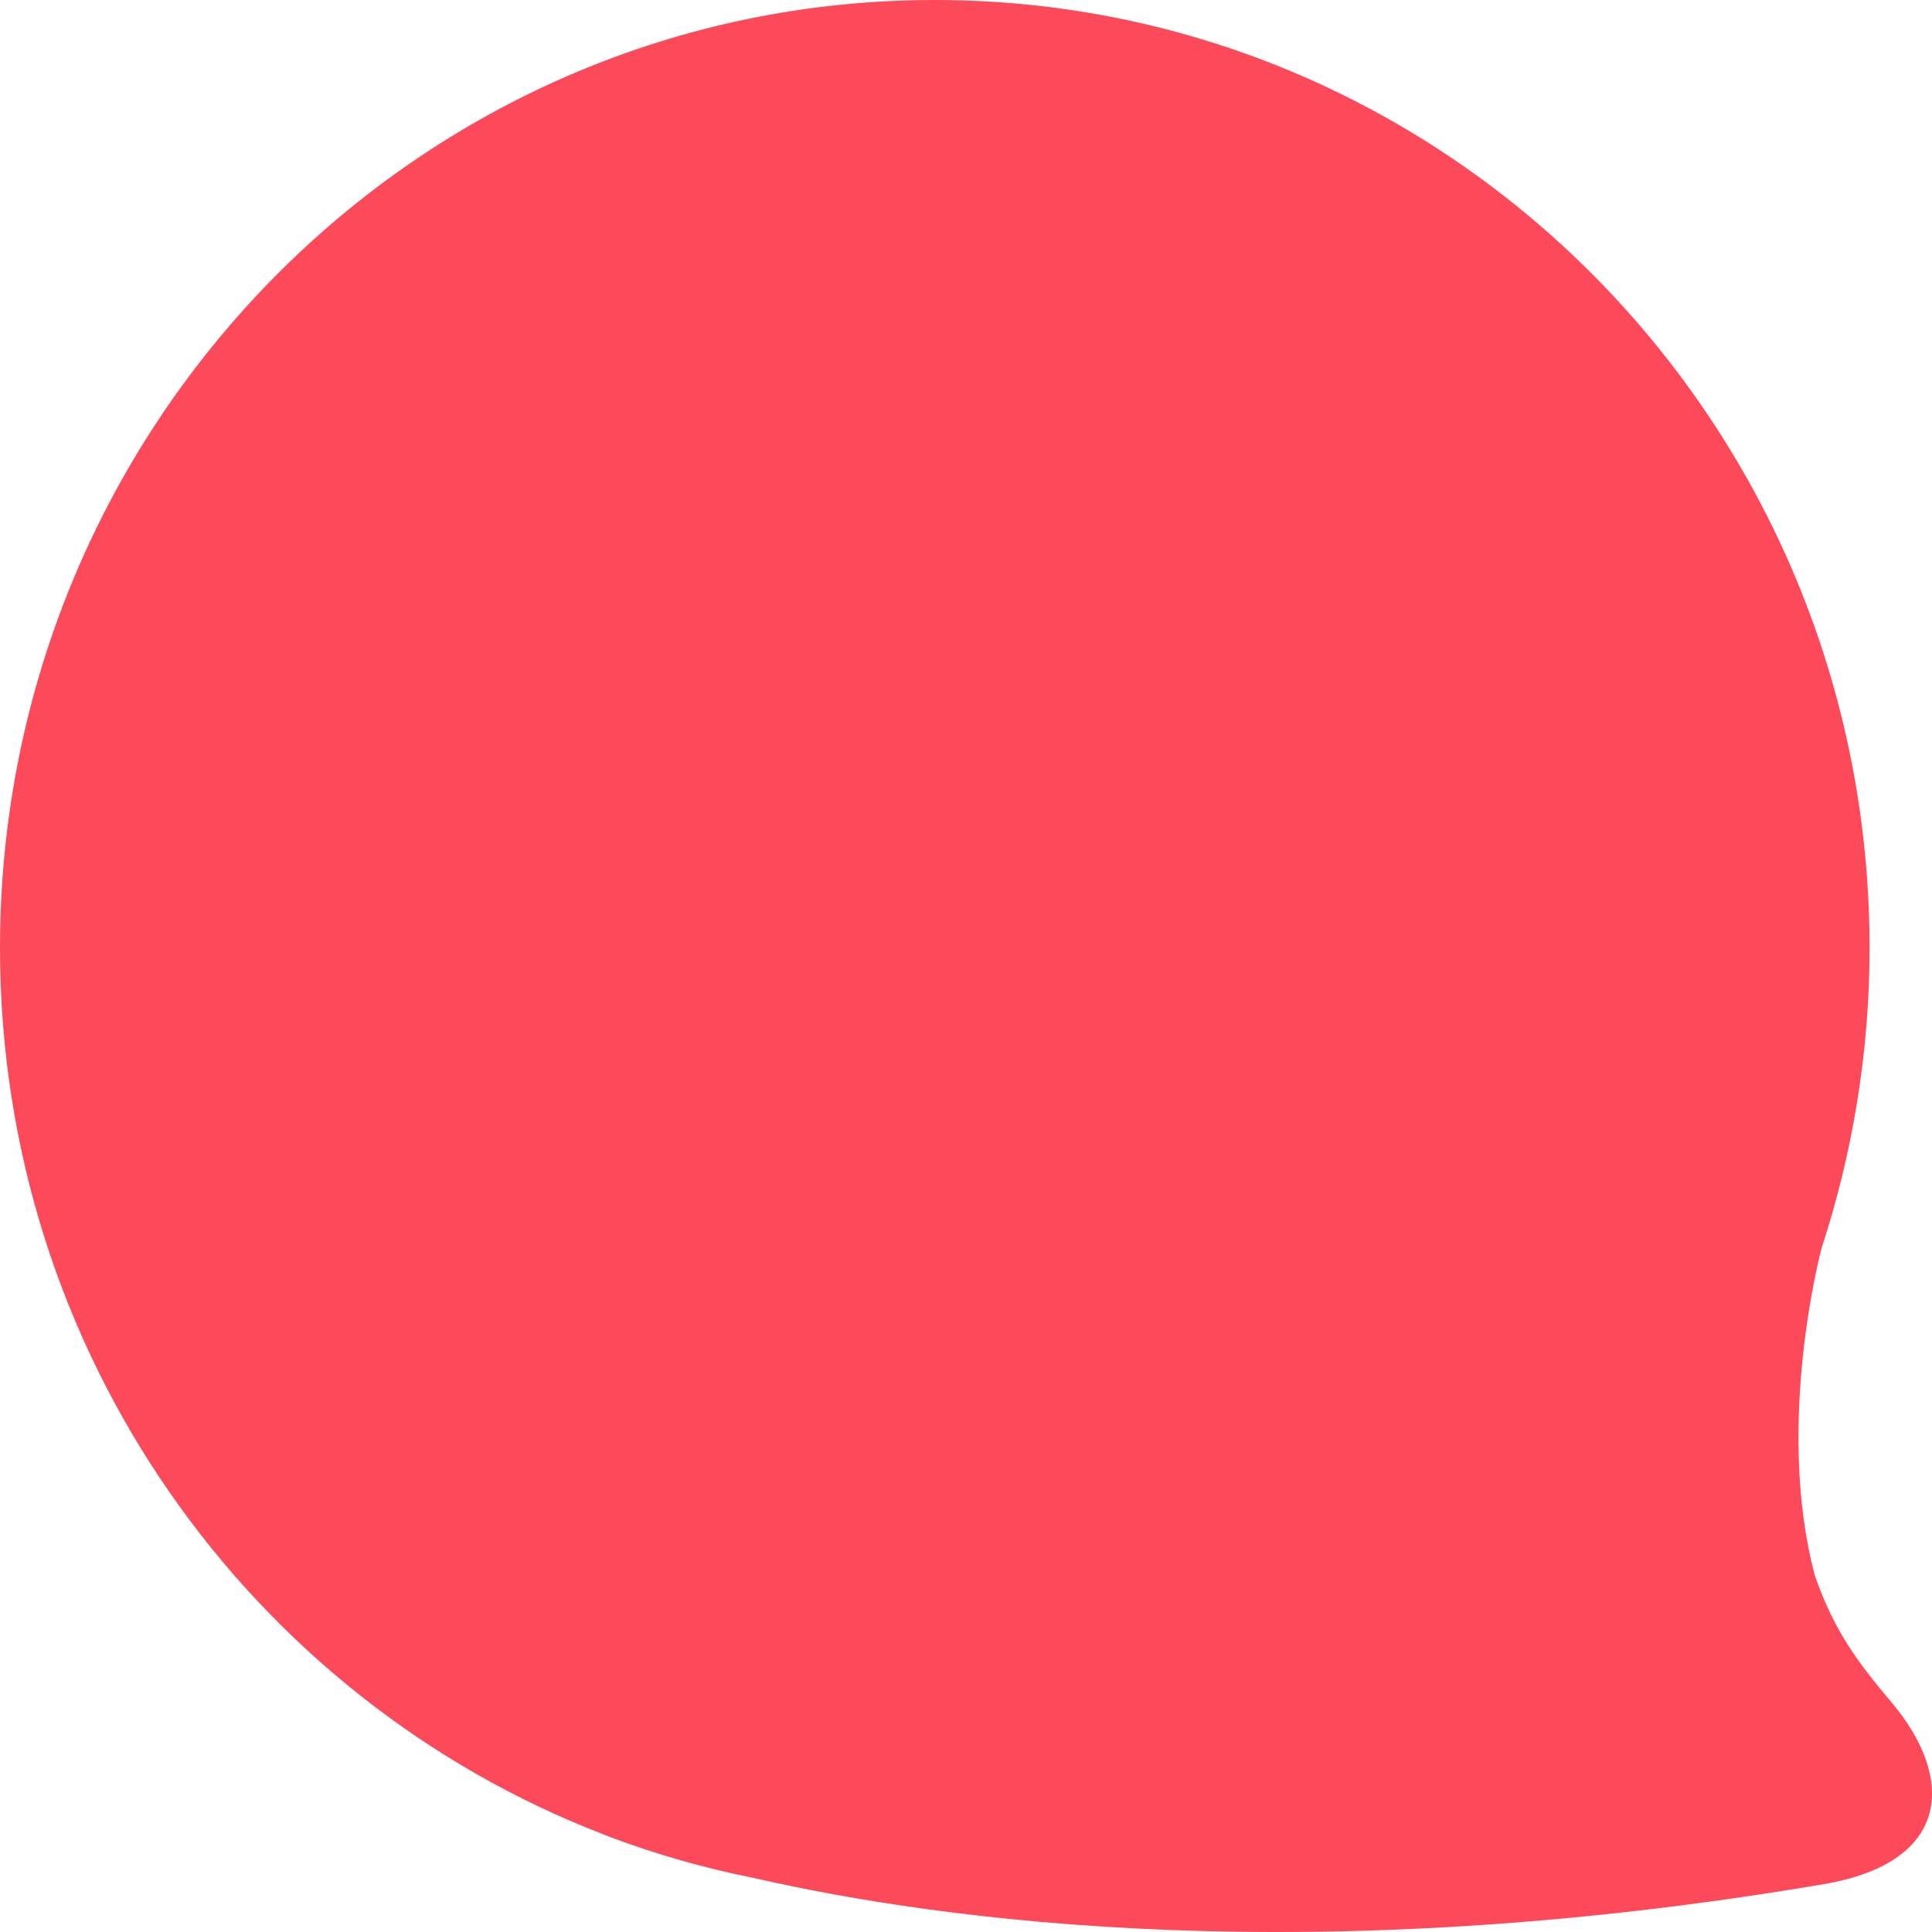
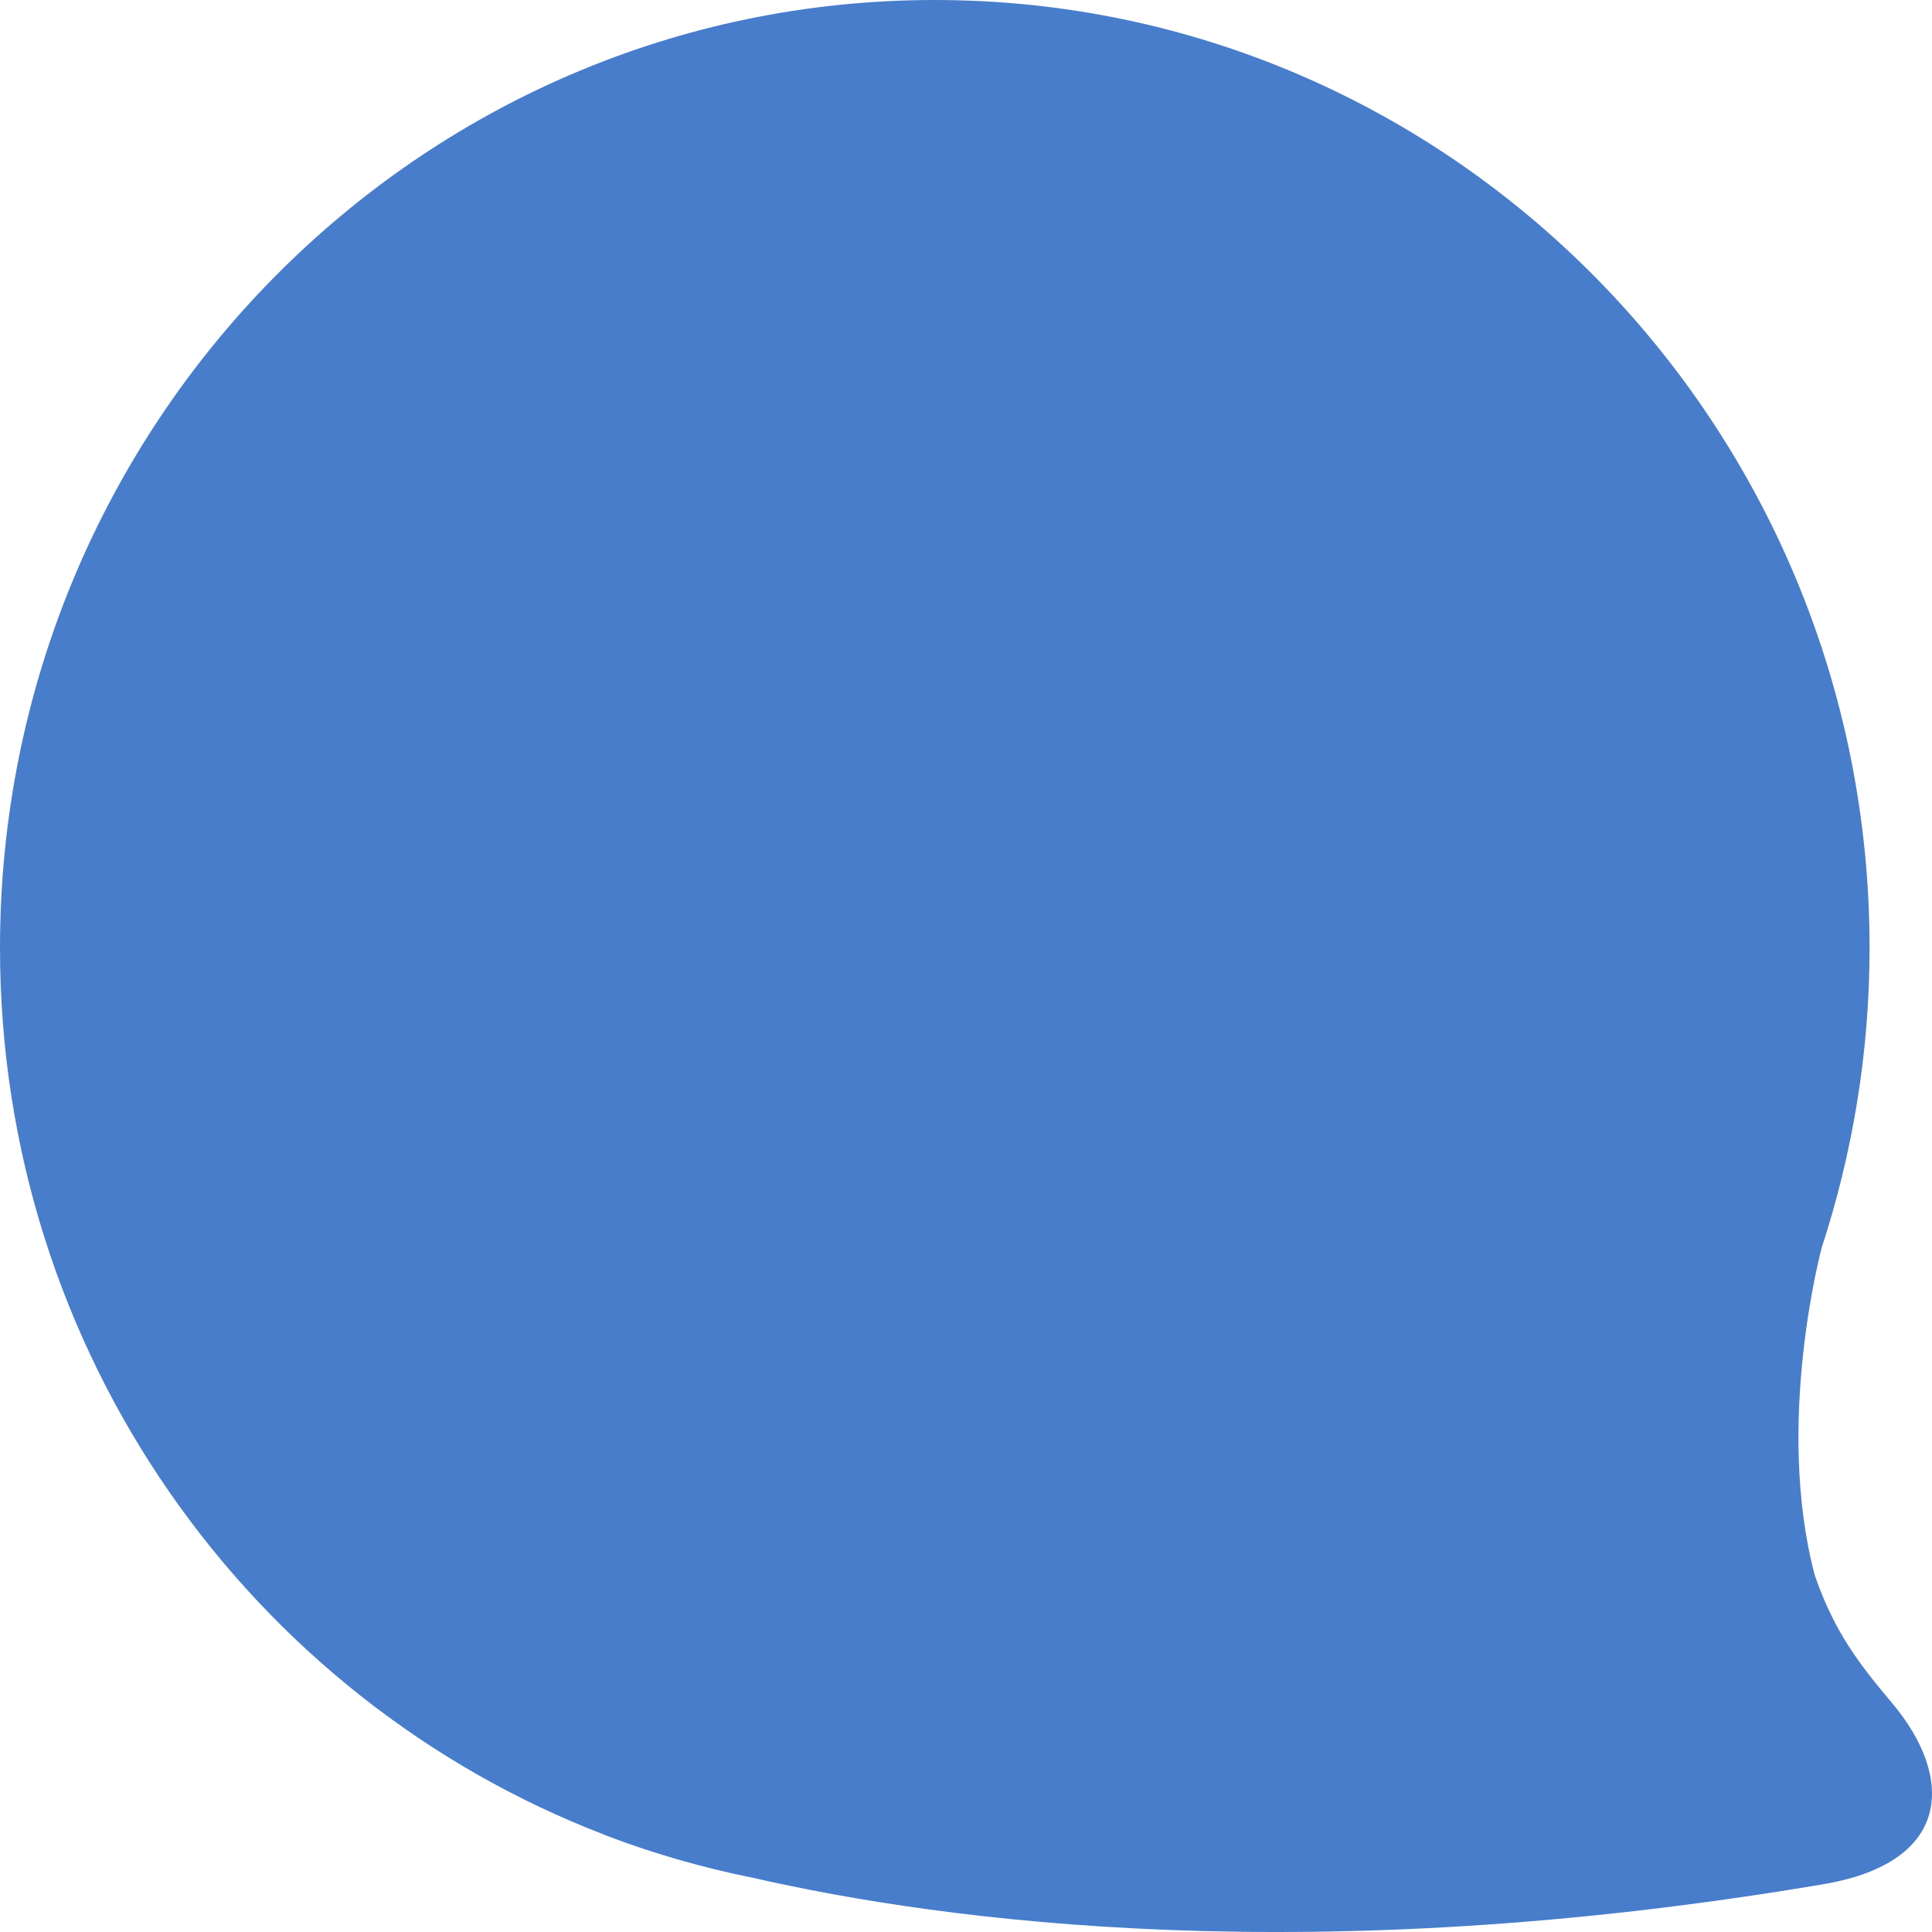
<svg xmlns="http://www.w3.org/2000/svg" width="22px" height="22px" viewBox="0 0 22 22" version="1.1">
  <description>Created with Sketch (http://www.bohemiancoding.com/sketch)</description>
  <defs />
  <g id="Page-1" stroke="none" stroke-width="1" fill="none" fill-rule="evenodd">
-     <path d="M20.665,17.938 C20.205,16.2 20.744,14.208 20.744,14.208 C21.094,13.136 21.289,11.989 21.289,10.794 C21.289,4.832 16.522,0 10.644,0 C4.766,0 0,4.833 0,10.794 C0,15.408 2.856,19.343 6.871,20.888 C6.869,20.888 6.894,20.898 6.94,20.916 C7.466,21.114 8.012,21.27 8.574,21.383 C10.749,21.88 14.942,22.445 20.779,21.453 C22.229,21.201 22.256,20.237 21.544,19.391 C21.166,18.942 20.888,18.582 20.665,17.938 Z" id="Shape" fill="#FC4A5B" />
+     <path d="M20.665,17.938 C20.205,16.2 20.744,14.208 20.744,14.208 C21.094,13.136 21.289,11.989 21.289,10.794 C21.289,4.832 16.522,0 10.644,0 C4.766,0 0,4.833 0,10.794 C0,15.408 2.856,19.343 6.871,20.888 C6.869,20.888 6.894,20.898 6.94,20.916 C7.466,21.114 8.012,21.27 8.574,21.383 C10.749,21.88 14.942,22.445 20.779,21.453 C22.229,21.201 22.256,20.237 21.544,19.391 C21.166,18.942 20.888,18.582 20.665,17.938 Z" id="Shape" fill="#477DCA" />
  </g>
</svg>
